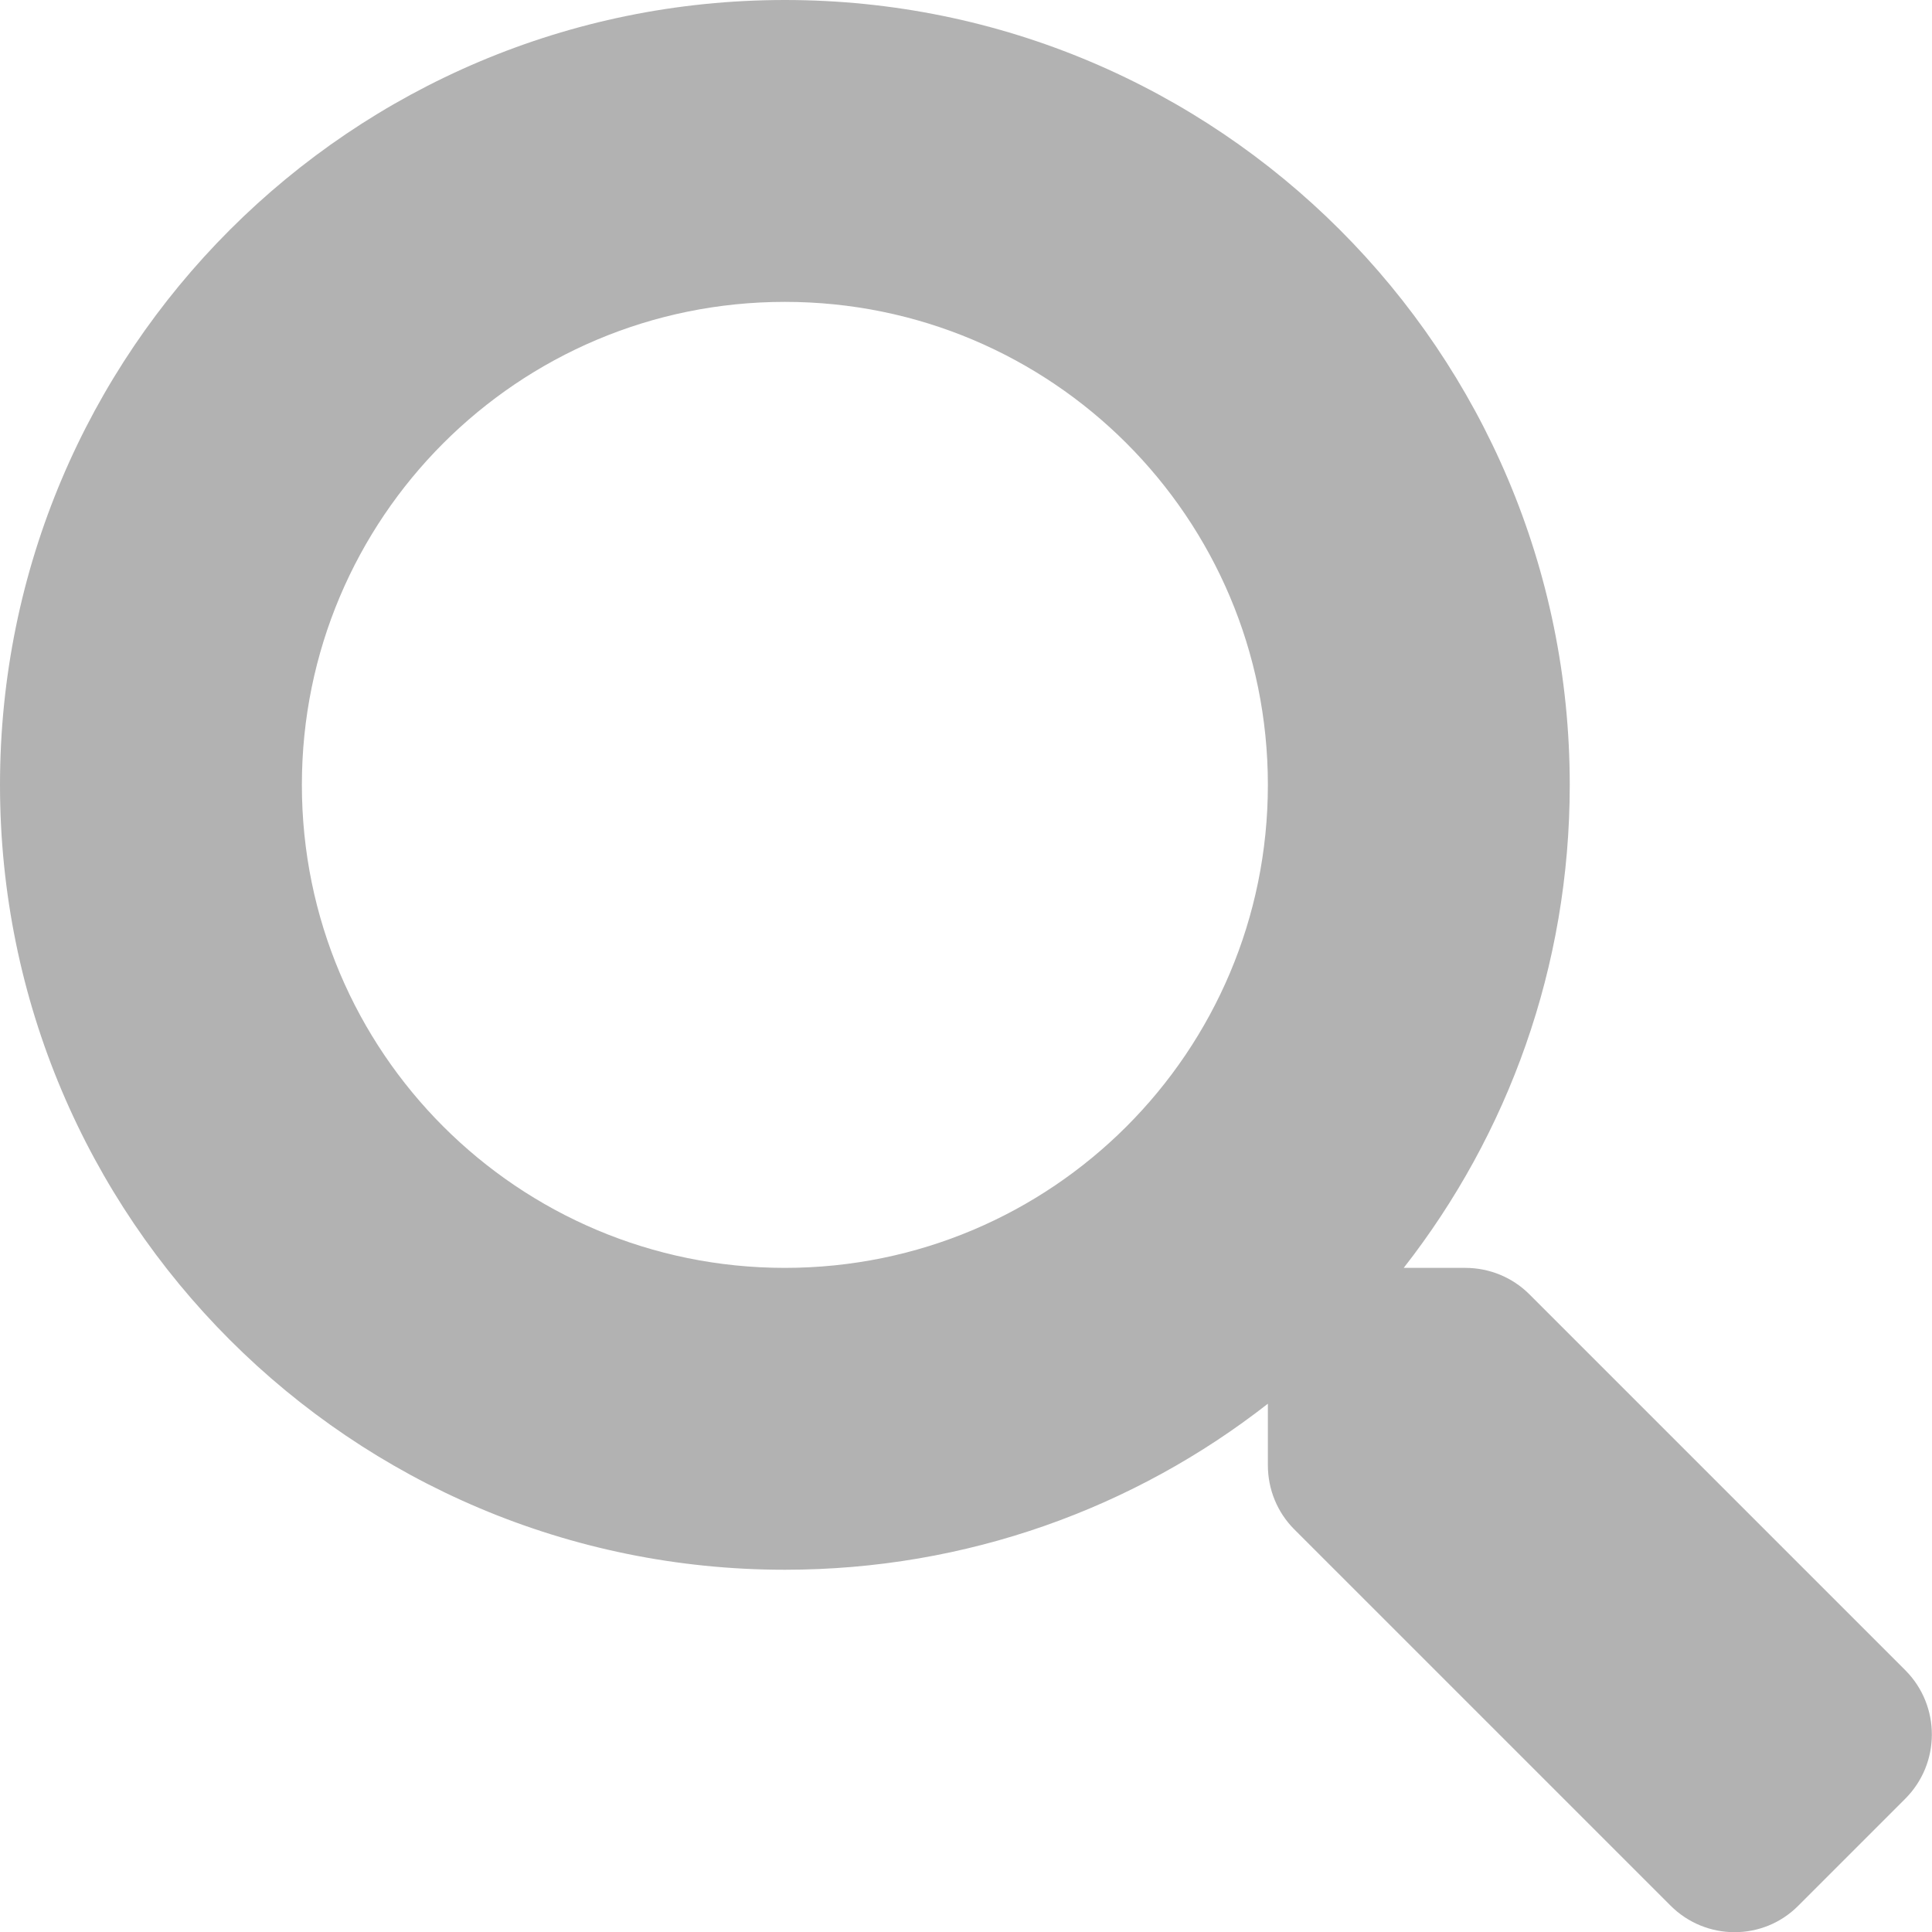
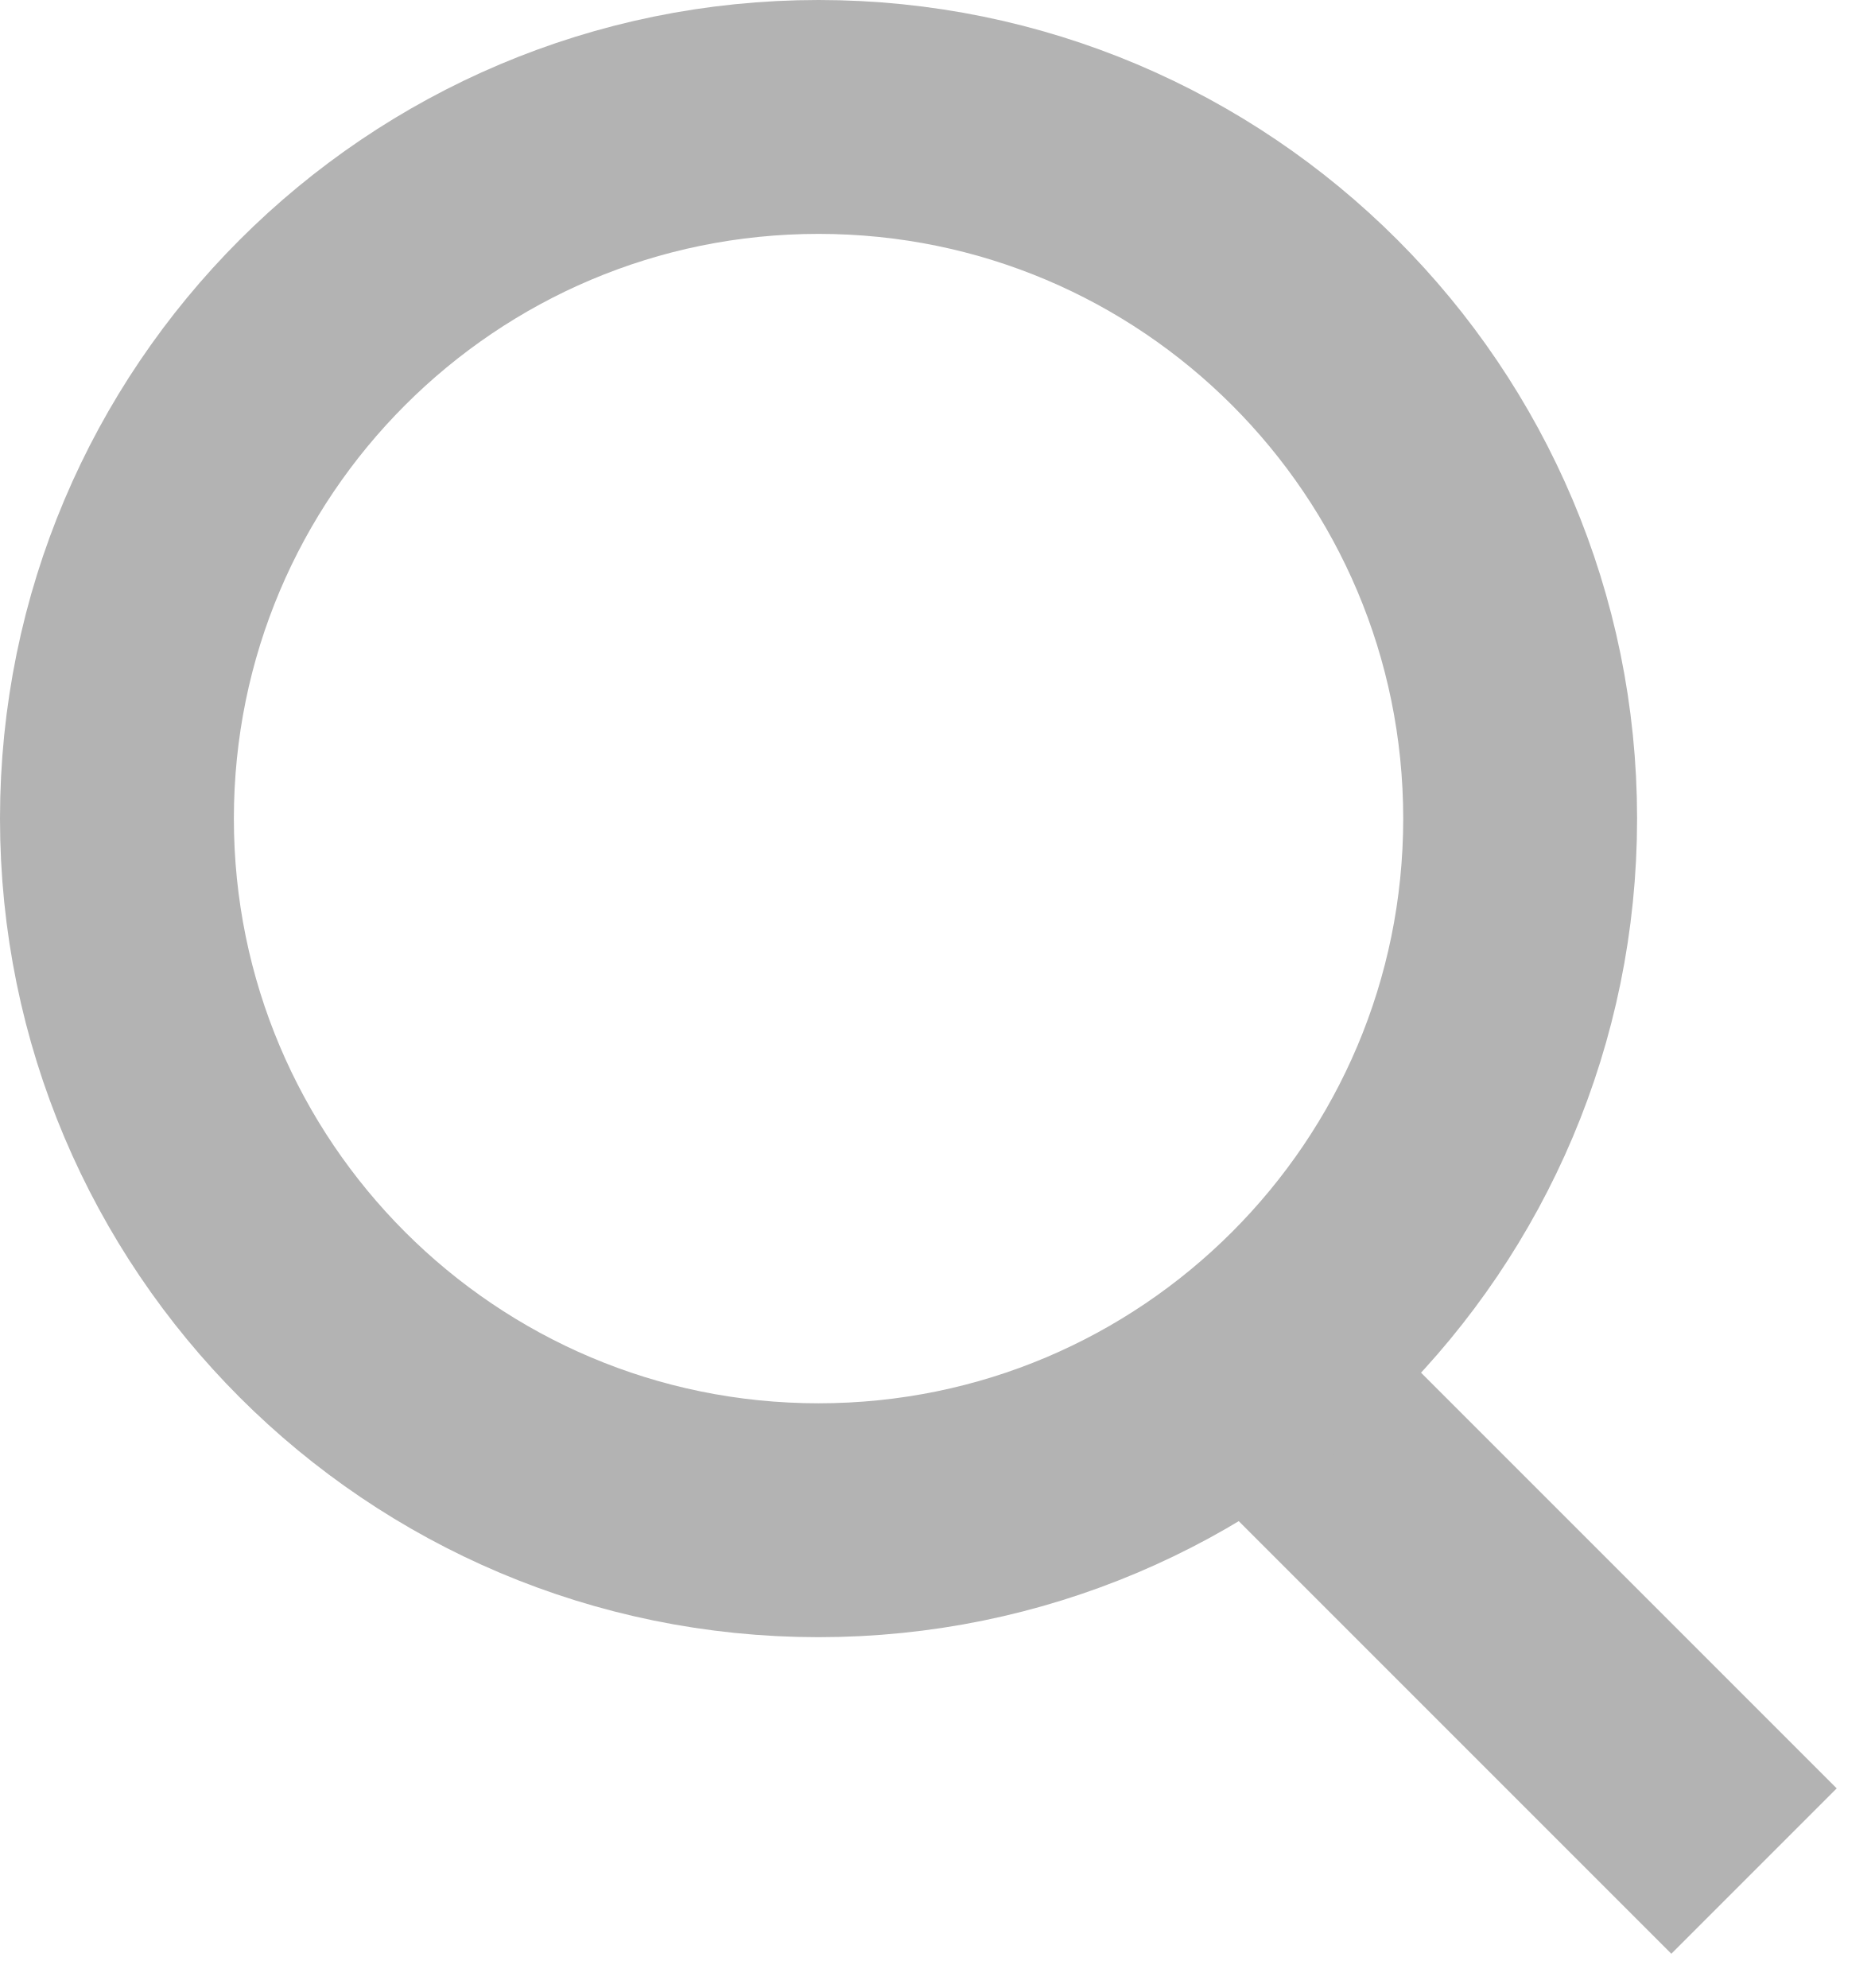
- <svg xmlns="http://www.w3.org/2000/svg" aria-hidden="true" data-prefix="fas" data-icon="search" class="svg-inline--fa fa-search fa-w-16" role="img" viewBox="0 0 512 512">
-   <path fill="#B2B2B2" d="M505 442.7L405.3 343c-4.5-4.5-10.6-7-17-7H372c27.6-35.3 44-79.7 44-128C416 93.1 322.9 0 208 0S0 93.1 0 208s93.1 208 208 208c48.3 0 92.7-16.4 128-44v16.3c0 6.4 2.5 12.5 7 17l99.7 99.7c9.4 9.4 24.6 9.4 33.9 0l28.3-28.3c9.4-9.4 9.4-24.6.1-34zM208 336c-70.7 0-128-57.2-128-128 0-70.7 57.2-128 128-128 70.7 0 128 57.2 128 128 0 70.7-57.2 128-128 128z" />
+ <svg xmlns="http://www.w3.org/2000/svg" width="16" height="17" viewBox="0 0 16 17" fill="none">
+   <path d="M0 0L4 4" transform="translate(11 12)" stroke="#B3B3B3" stroke-width="2" />
+   <circle cx="7" cy="7" r="6" stroke="#B3B3B3" stroke-width="2" />
</svg>
